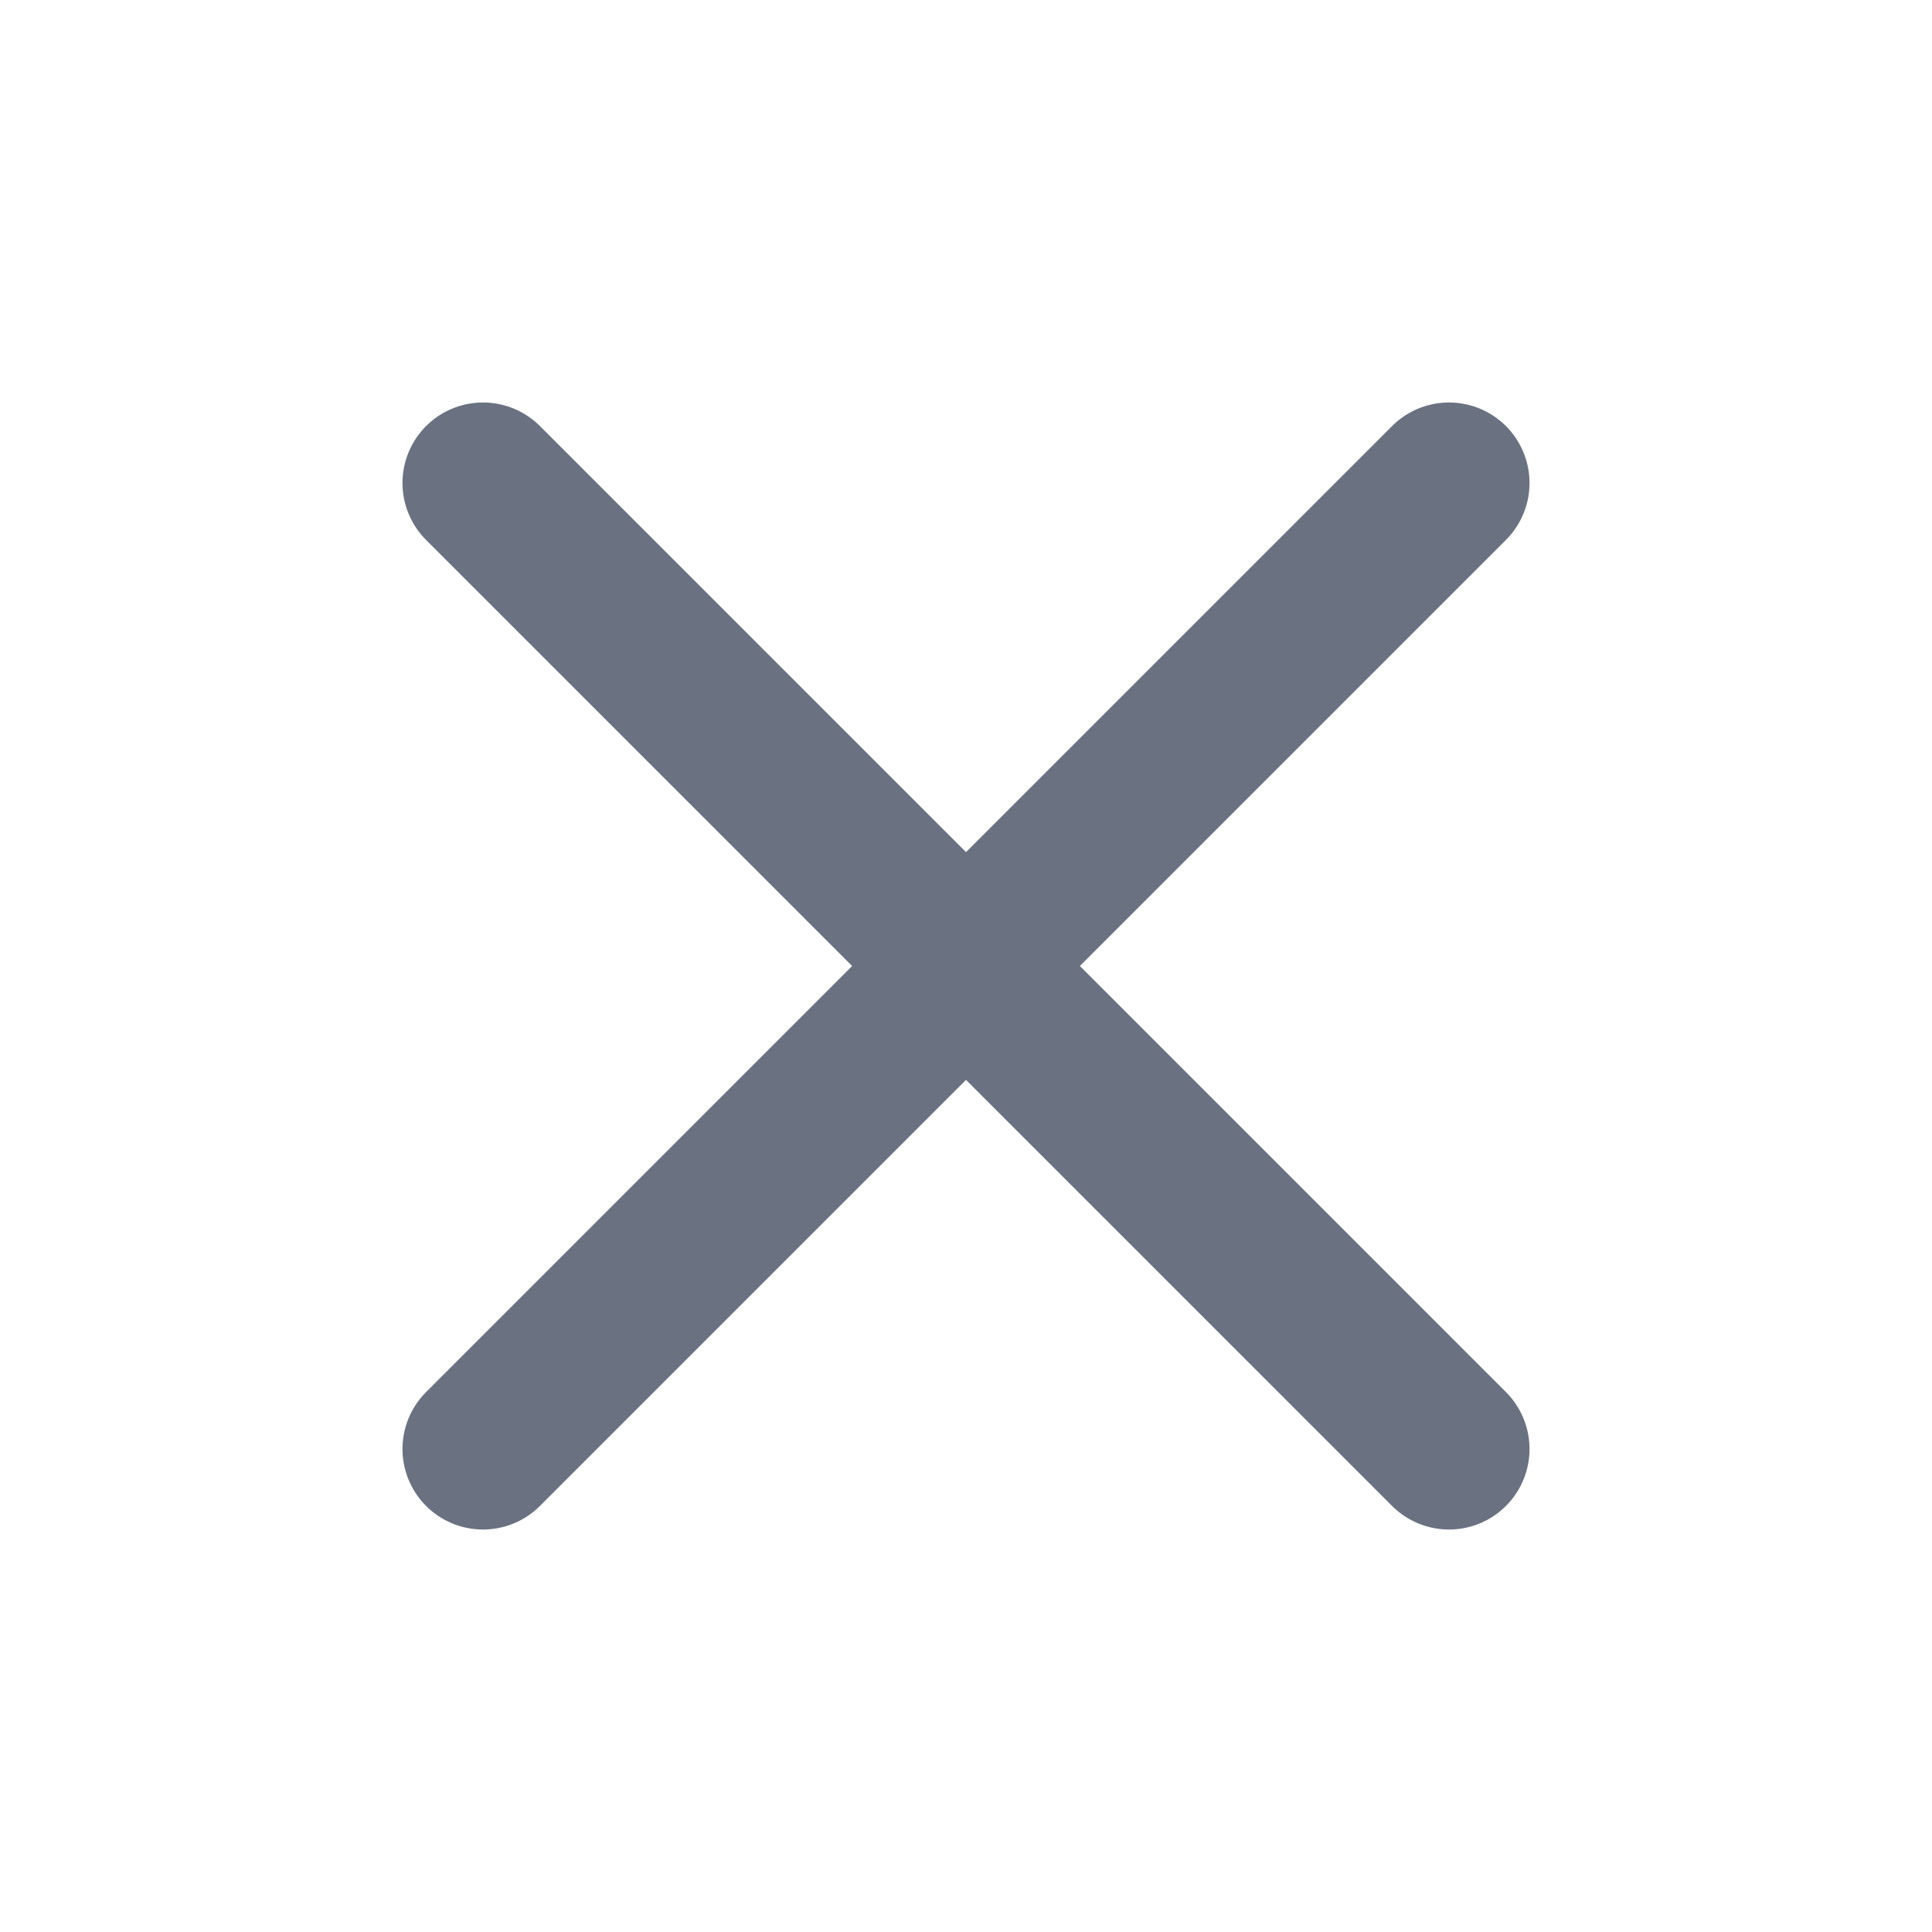
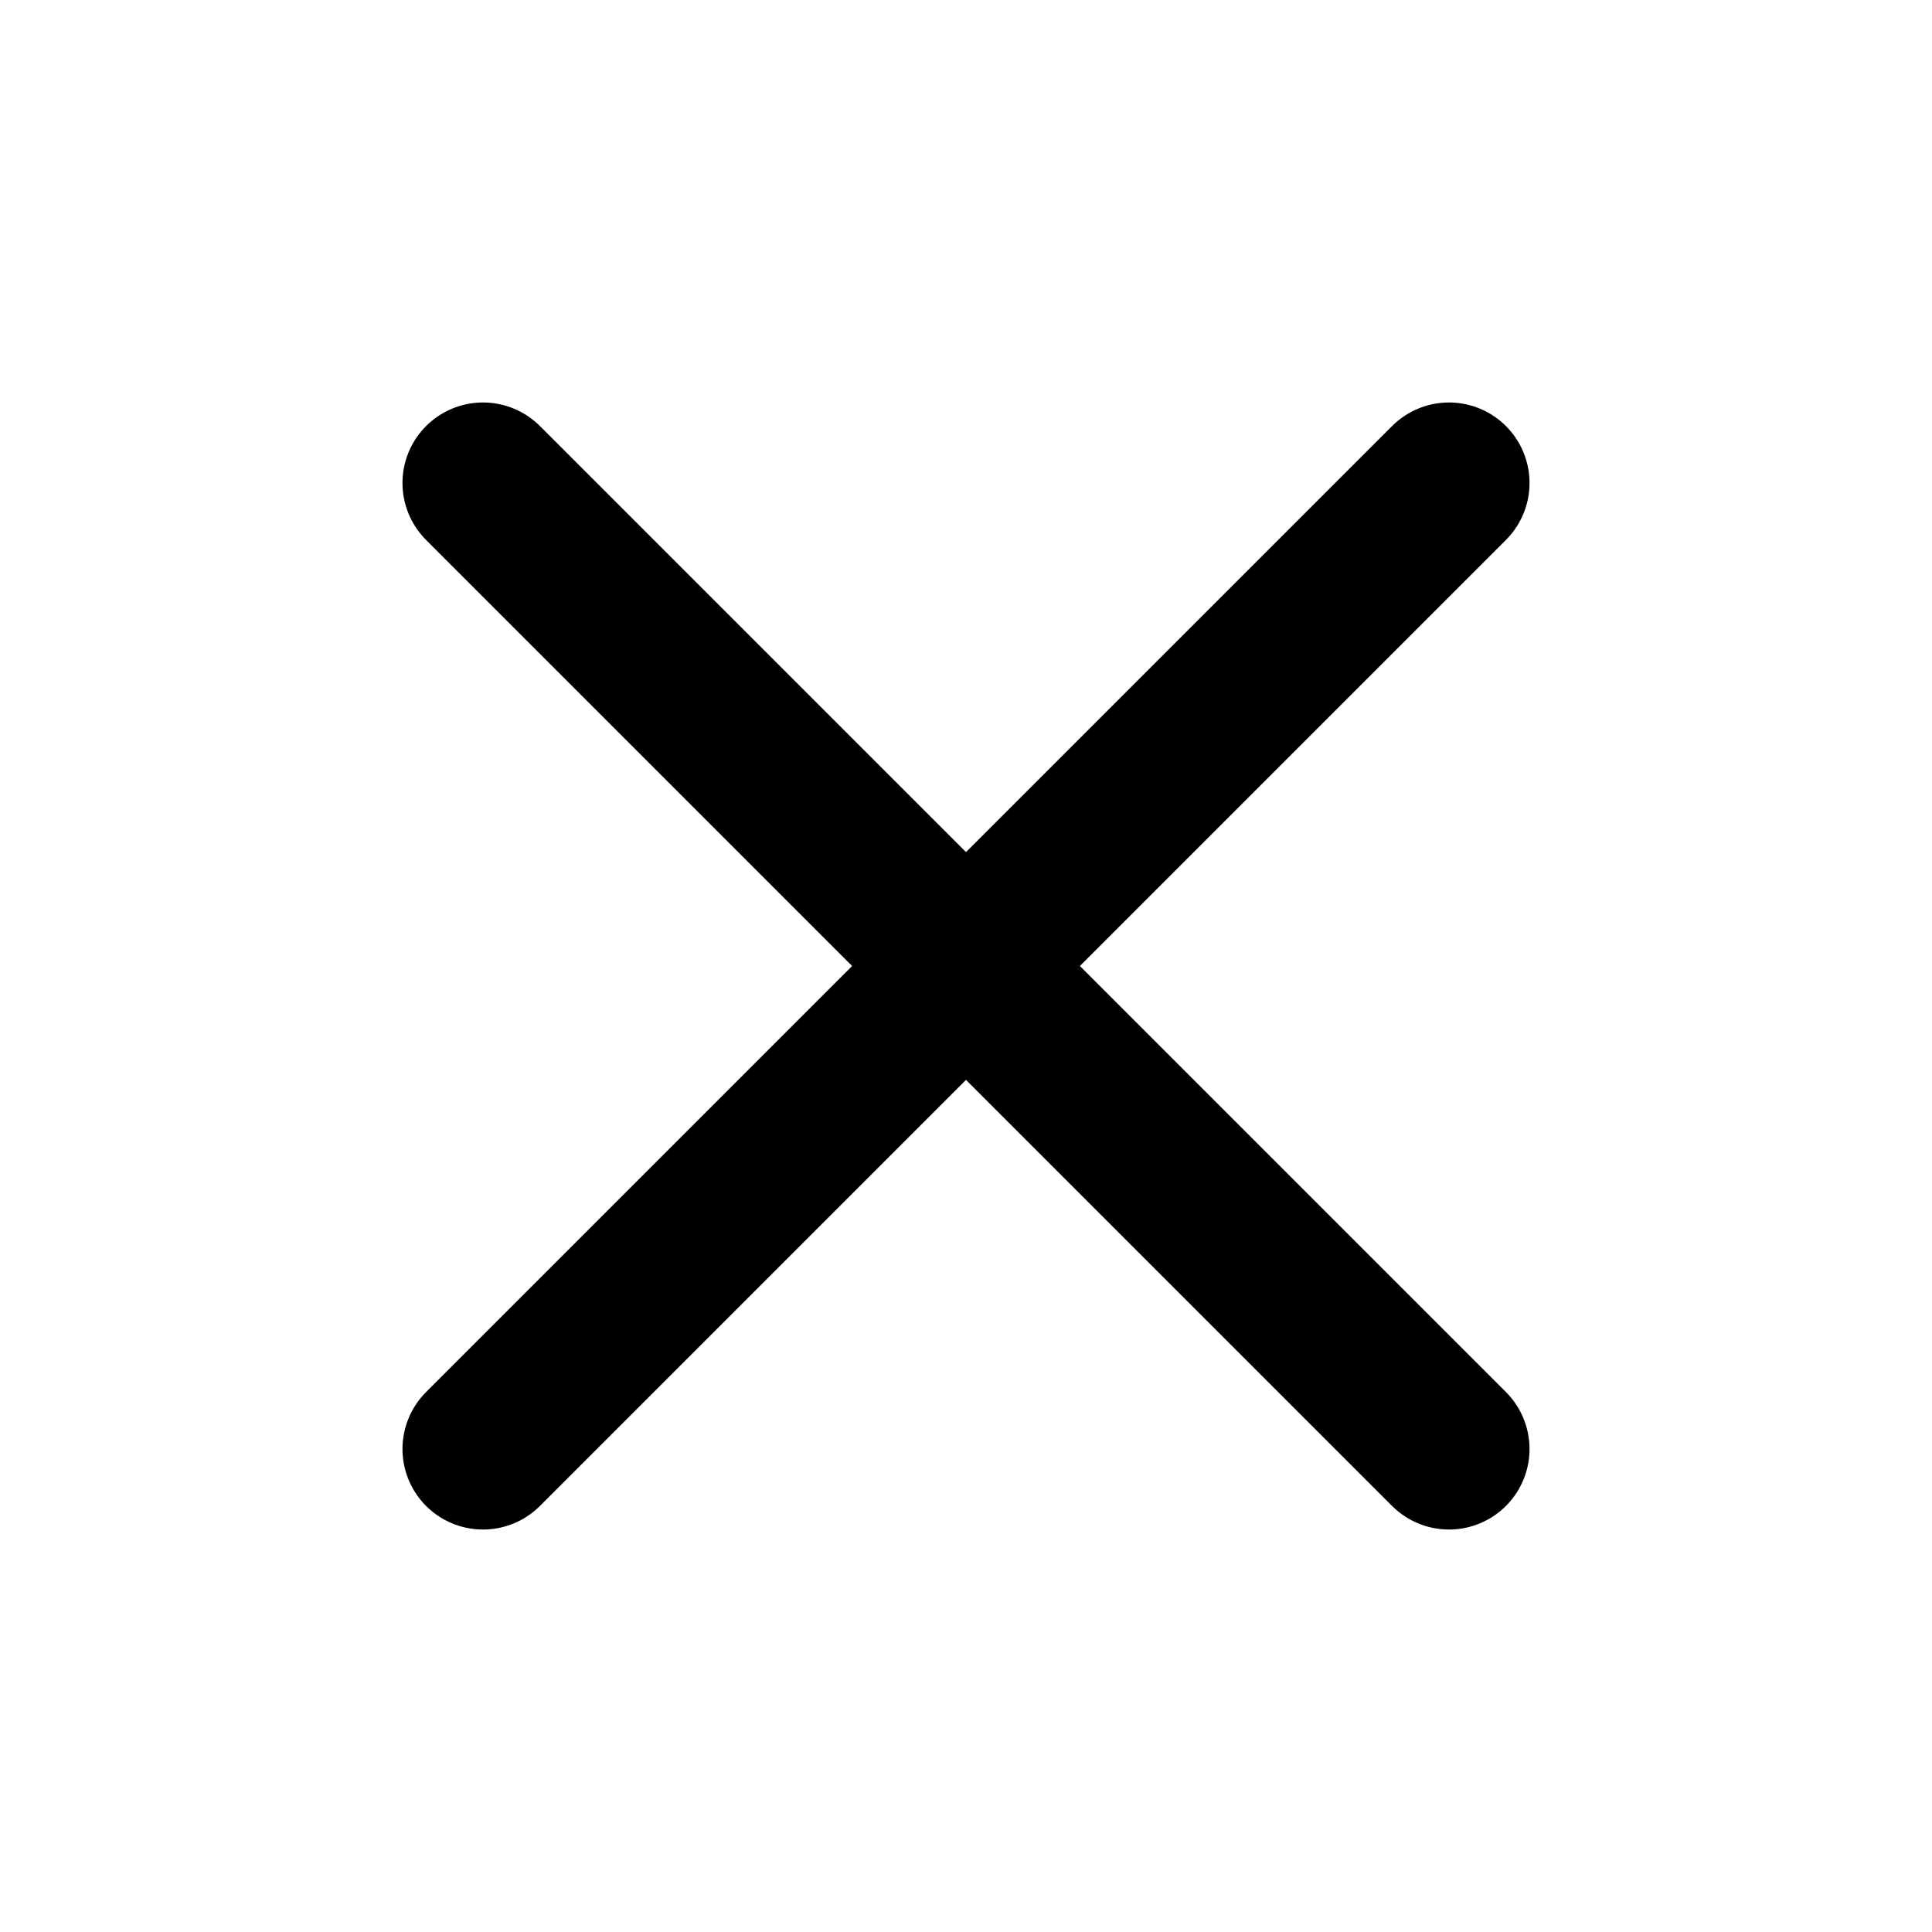
<svg xmlns="http://www.w3.org/2000/svg" viewBox="0 0 14 14" fill="none">
-   <path d="M10.5 3.5L3.5 10.5" stroke="#6A7282" stroke-width="1.167" stroke-linecap="round" stroke-linejoin="round" />
-   <path d="M3.5 3.5L10.5 10.5" stroke="#6A7282" stroke-width="1.167" stroke-linecap="round" stroke-linejoin="round" />
+   <path d="M10.5 3.5L3.5 10.5" stroke="currentColor" stroke-width="1.167" stroke-linecap="round" stroke-linejoin="round" />
+   <path d="M3.5 3.5L10.5 10.5" stroke="currentColor" stroke-width="1.167" stroke-linecap="round" stroke-linejoin="round" />
</svg>
